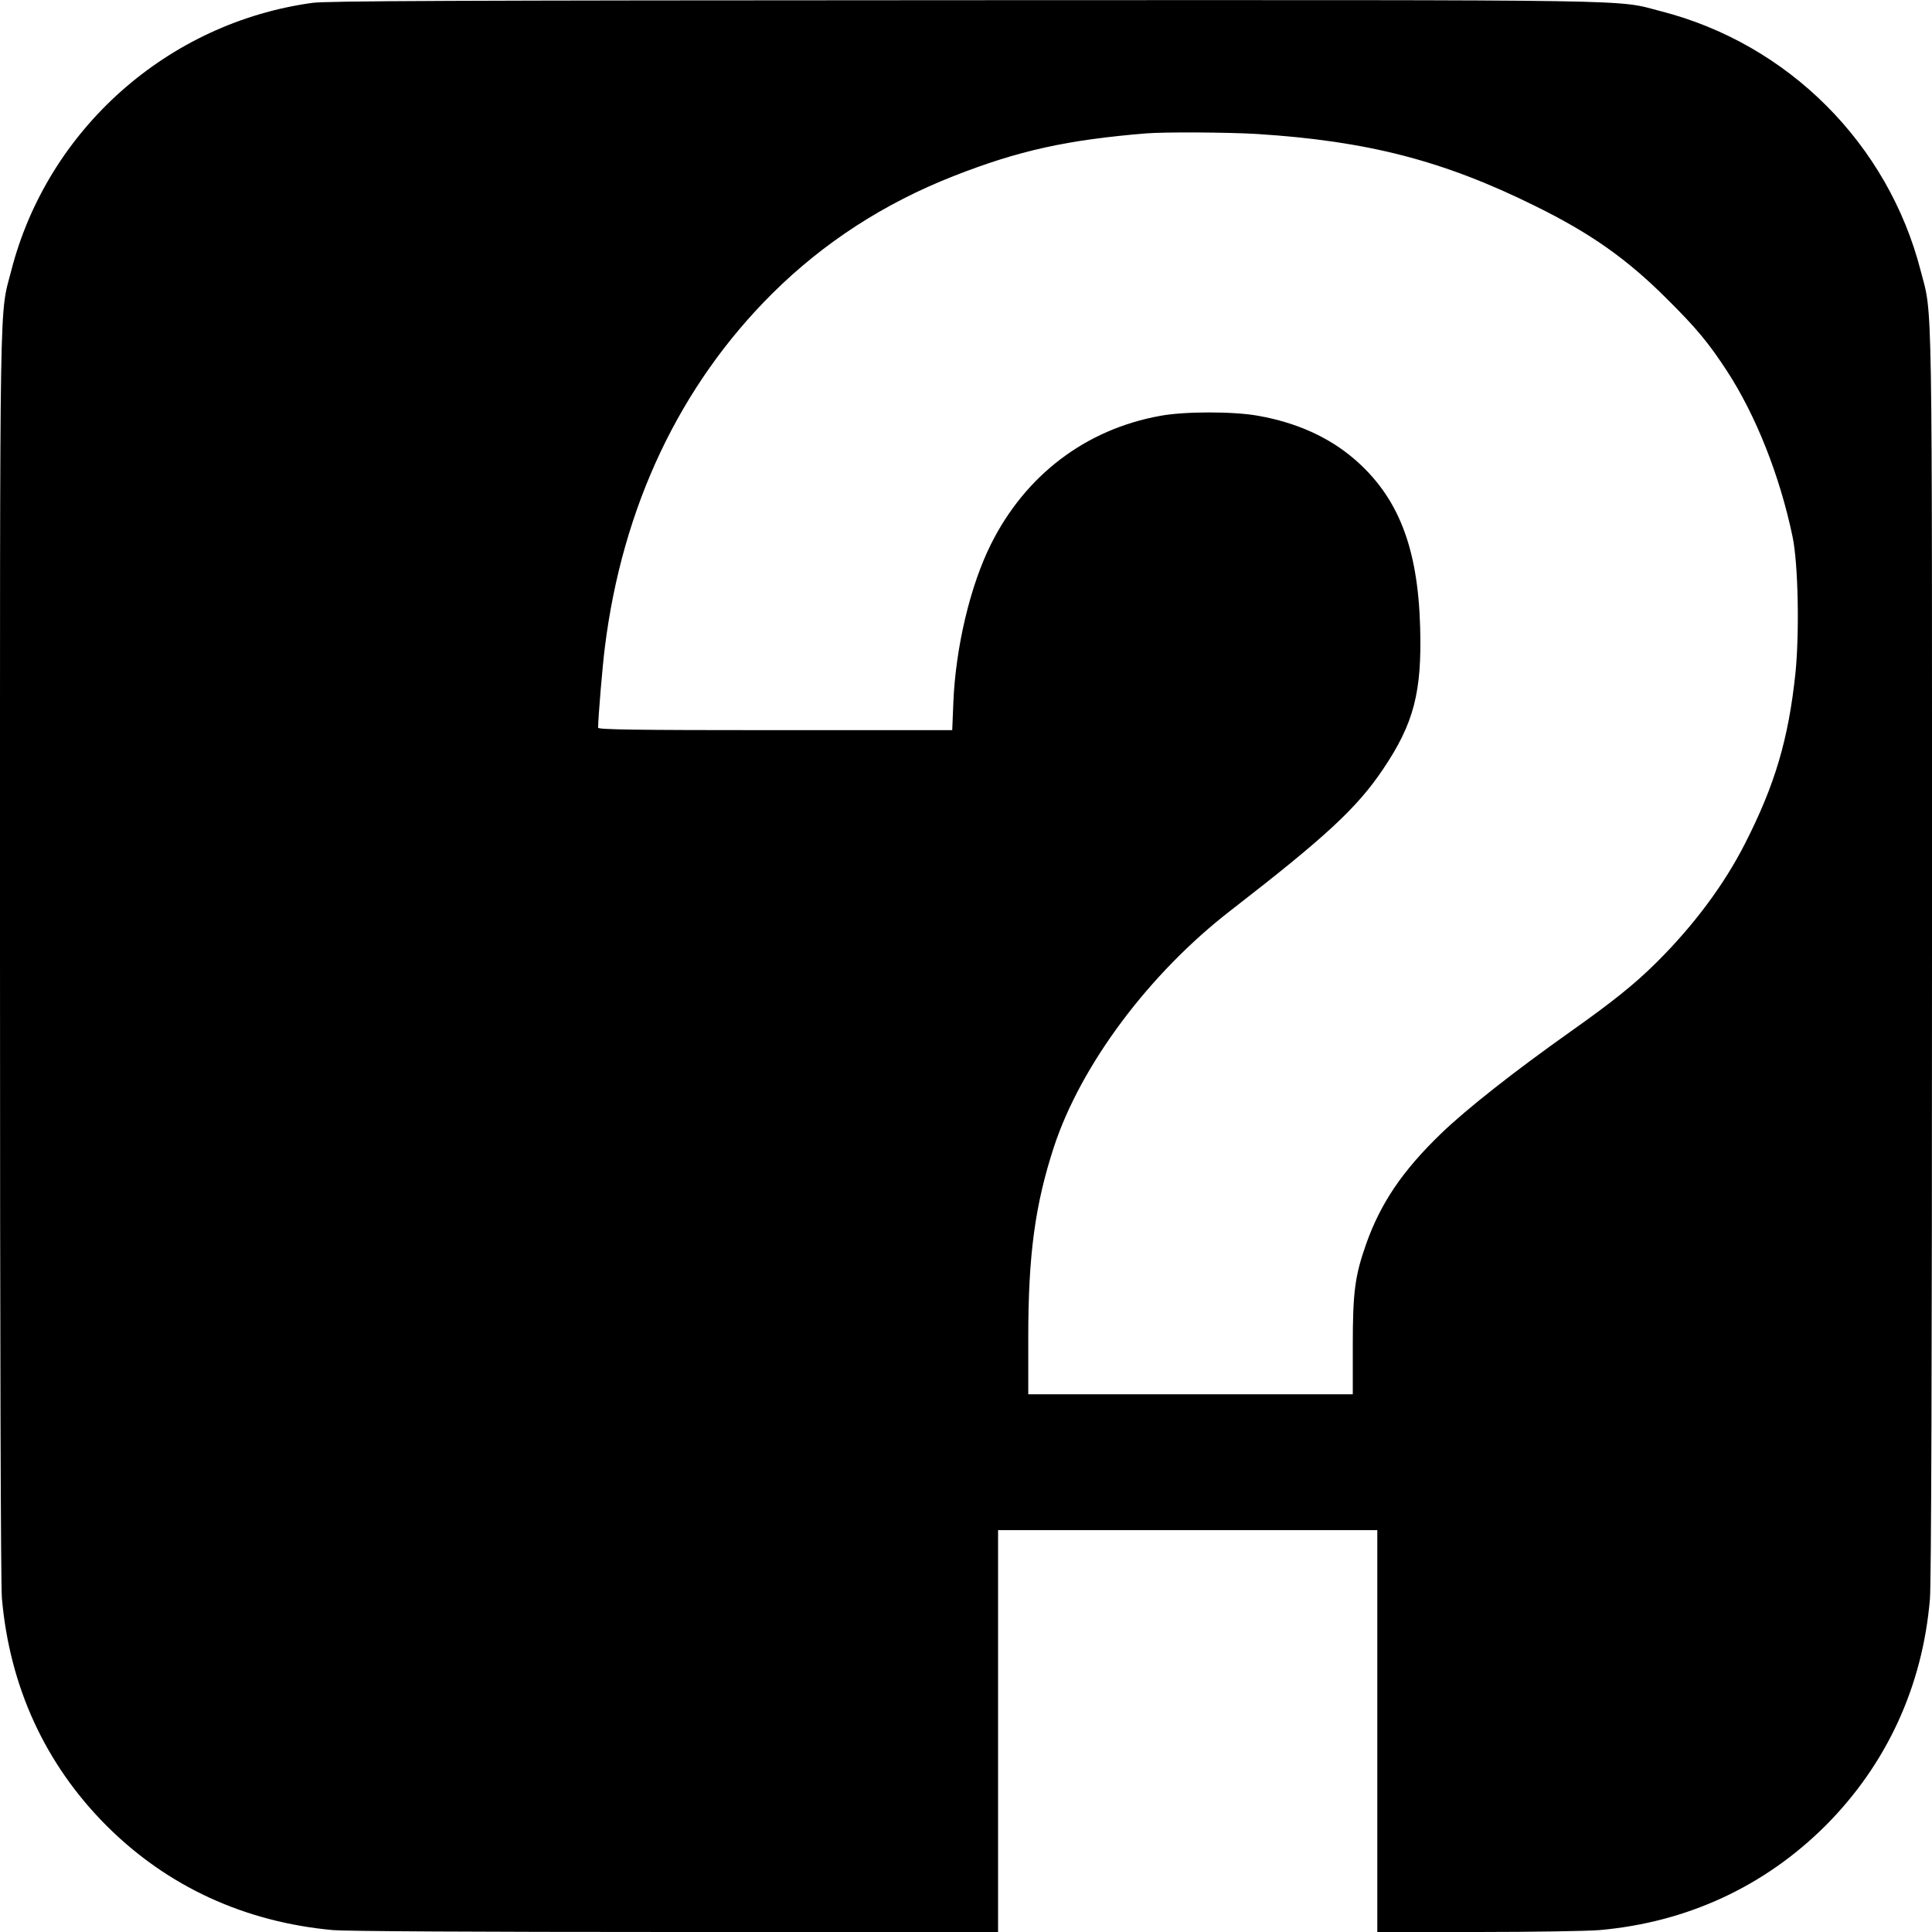
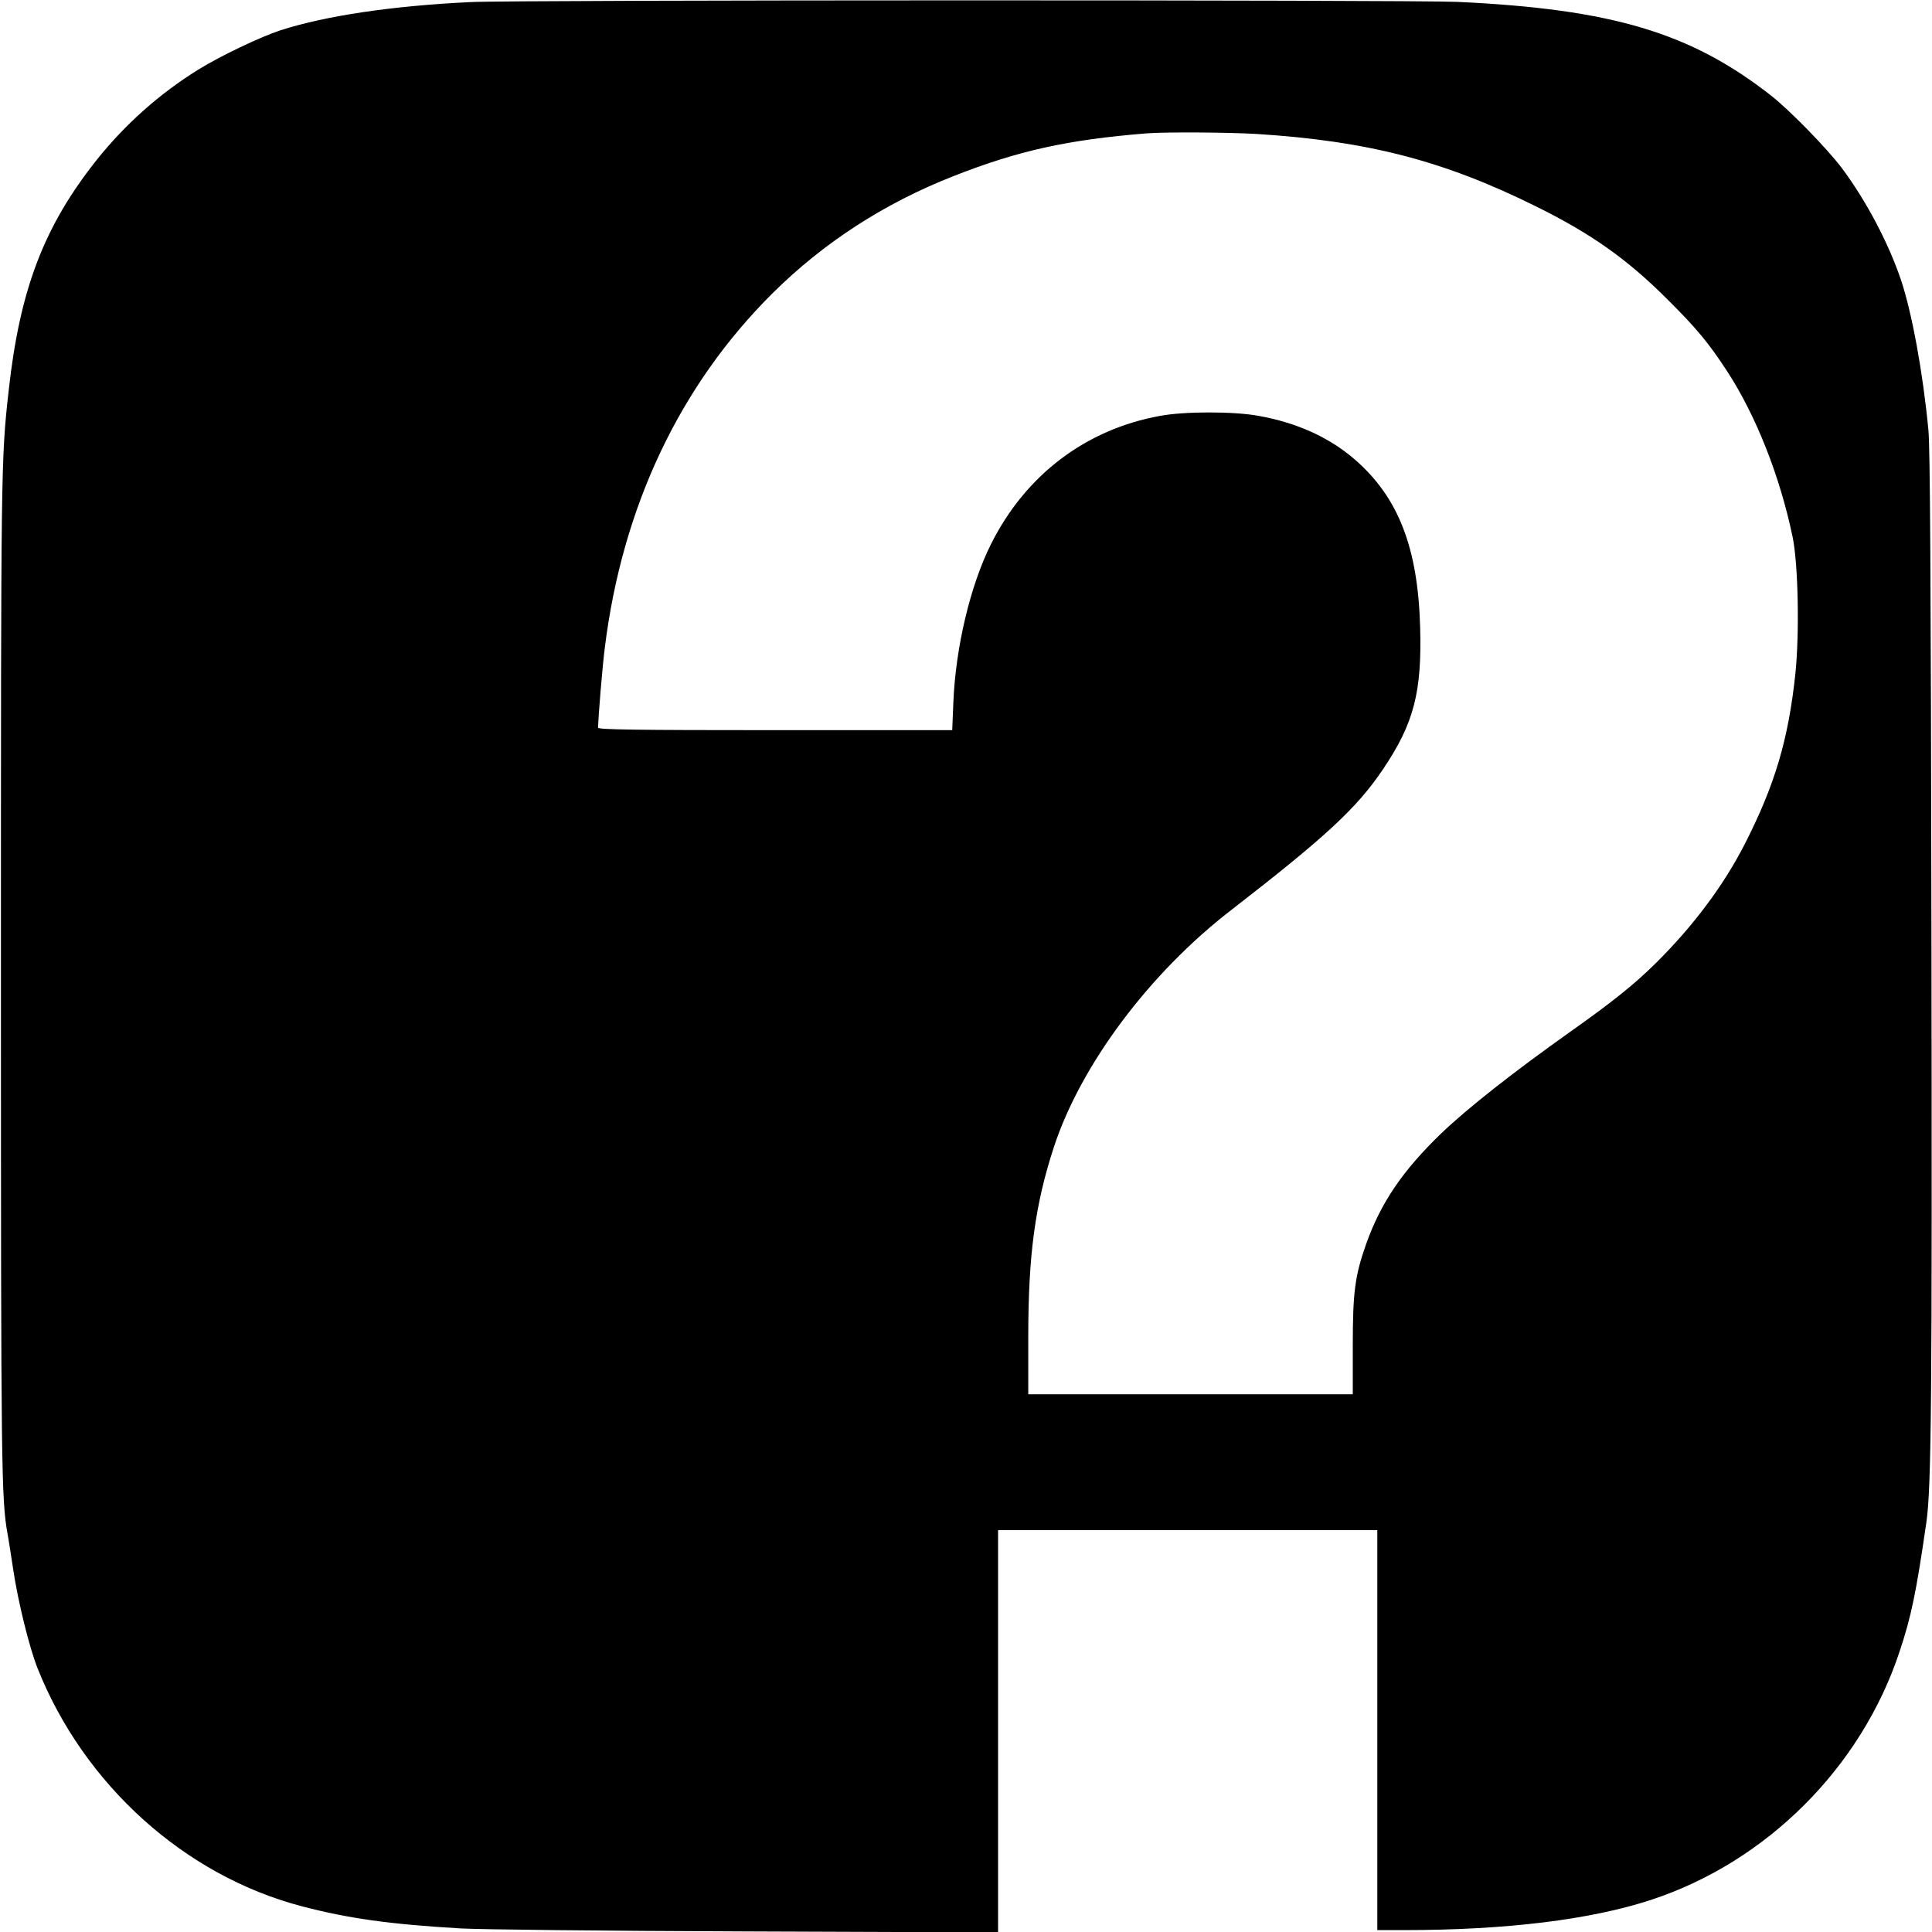
<svg xmlns="http://www.w3.org/2000/svg" version="1.0" width="1024pt" height="1024pt" viewBox="0 0 1024 1024" preserveAspectRatio="xMidYMid meet">
  <g transform="translate(0,1024) scale(0.1,-0.1)" fill="#000000" stroke="none">
-     <path d="M1657 10225 c-768 -105 -1404 -670 -1597 -1418 -64 -250 -60 -8 -60 -3630 0 -2092 4 -3334 10 -3407 41 -470 229 -880 554 -1206 323 -323 732 -511 1201 -554 68 -6 760 -10 1818 -10 l1707 0 0 1065 0 1065 1005 0 1005 0 0 -1065 0 -1065 533 0 c292 0 582 5 644 10 465 41 875 231 1199 554 323 324 514 737 553 1201 7 79 11 1233 11 3407 0 3609 4 3386 -60 3633 -173 673 -702 1202 -1375 1375 -247 64 -16 60 -3698 59 -2739 -1 -3370 -4 -3450 -14z m5003 -695 c585 -37 988 -140 1475 -381 295 -145 488 -281 701 -494 155 -154 220 -232 317 -381 153 -234 281 -557 348 -879 30 -143 37 -510 15 -725 -37 -348 -108 -589 -267 -901 -112 -220 -272 -434 -469 -630 -117 -116 -232 -208 -455 -366 -298 -211 -550 -409 -688 -542 -203 -196 -319 -367 -396 -584 -60 -170 -71 -256 -71 -541 l0 -256 -860 0 -860 0 0 303 c0 436 36 702 136 1008 143 435 506 921 939 1255 502 389 667 541 806 748 163 242 206 408 196 753 -12 424 -117 690 -349 890 -135 116 -306 193 -508 229 -130 24 -392 24 -520 0 -395 -71 -715 -314 -898 -681 -110 -220 -187 -547 -199 -837 l-6 -148 -939 0 c-744 0 -938 3 -938 13 1 59 23 327 36 427 93 745 397 1387 888 1875 271 269 593 478 961 622 343 135 603 192 1020 226 96 8 434 6 585 -3z" />
+     <path d="M2495 10229 c-419 -20 -771 -73 -1010 -150 -108 -36 -318 -136 -434 -208 -205 -127 -388 -290 -538 -478 -280 -352 -408 -687 -467 -1223 -41 -366 -41 -403 -41 -3100 0 -2630 2 -2773 35 -2960 6 -30 19 -118 31 -195 25 -166 85 -409 128 -517 246 -618 781 -1100 1402 -1262 245 -64 464 -95 839 -117 108 -6 738 -13 1518 -16 l1332 -5 0 1066 0 1066 1005 0 1005 0 0 -1060 0 -1060 138 0 c544 0 992 55 1312 160 613 201 1115 702 1318 1316 62 186 88 311 142 684 27 189 31 653 27 3130 -3 1890 -7 2567 -16 2660 -29 306 -87 621 -145 795 -66 196 -184 420 -313 593 -78 104 -279 310 -378 387 -426 333 -844 457 -1660 495 -250 11 -4993 11 -5230 -1z m4165 -699 c585 -37 988 -140 1475 -381 295 -145 488 -281 701 -494 155 -154 220 -232 317 -381 153 -234 281 -557 348 -879 30 -143 37 -510 15 -725 -37 -348 -108 -589 -267 -901 -112 -220 -272 -434 -469 -630 -117 -116 -232 -208 -455 -366 -298 -211 -550 -409 -688 -542 -203 -196 -319 -367 -396 -584 -60 -170 -71 -256 -71 -541 l0 -256 -860 0 -860 0 0 303 c0 436 36 702 136 1008 143 435 506 921 939 1255 502 389 667 541 806 748 163 242 206 408 196 753 -12 424 -117 690 -349 890 -135 116 -306 193 -508 229 -130 24 -392 24 -520 0 -395 -71 -715 -314 -898 -681 -110 -220 -187 -547 -199 -837 l-6 -148 -939 0 c-744 0 -938 3 -938 13 1 59 23 327 36 427 93 745 397 1387 888 1875 271 269 593 478 961 622 343 135 603 192 1020 226 96 8 434 6 585 -3z" />
  </g>
</svg>
